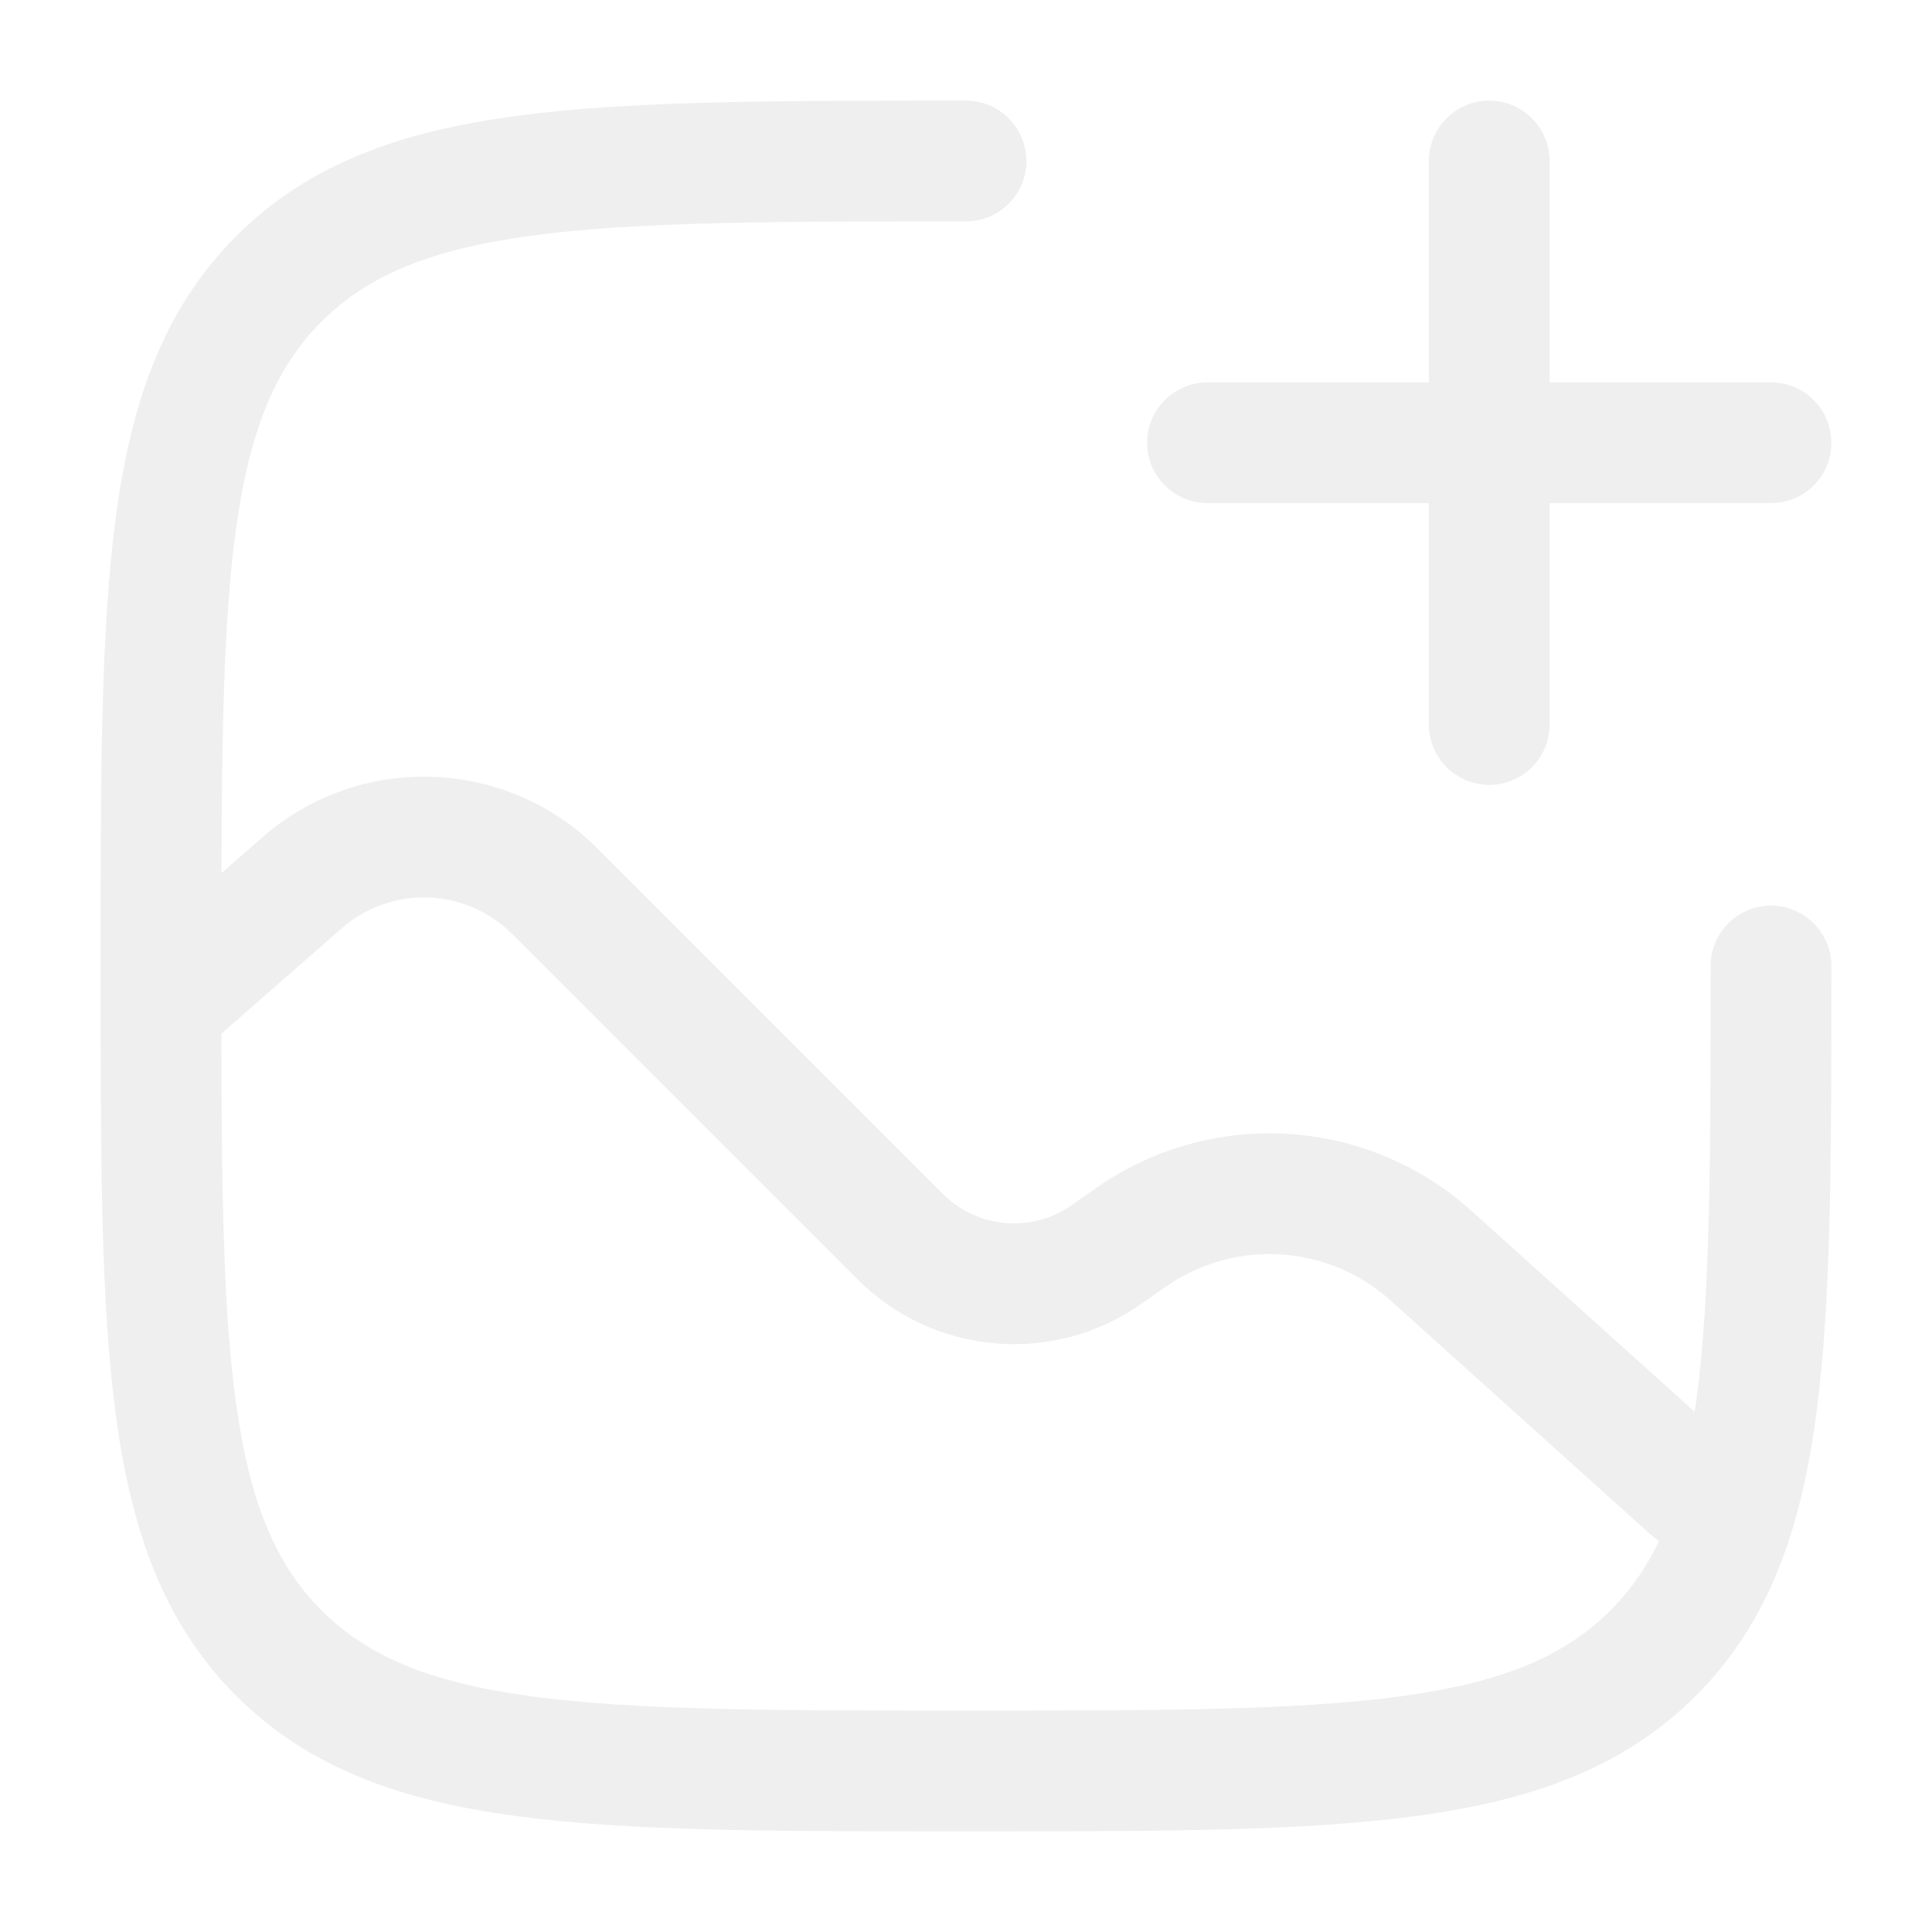
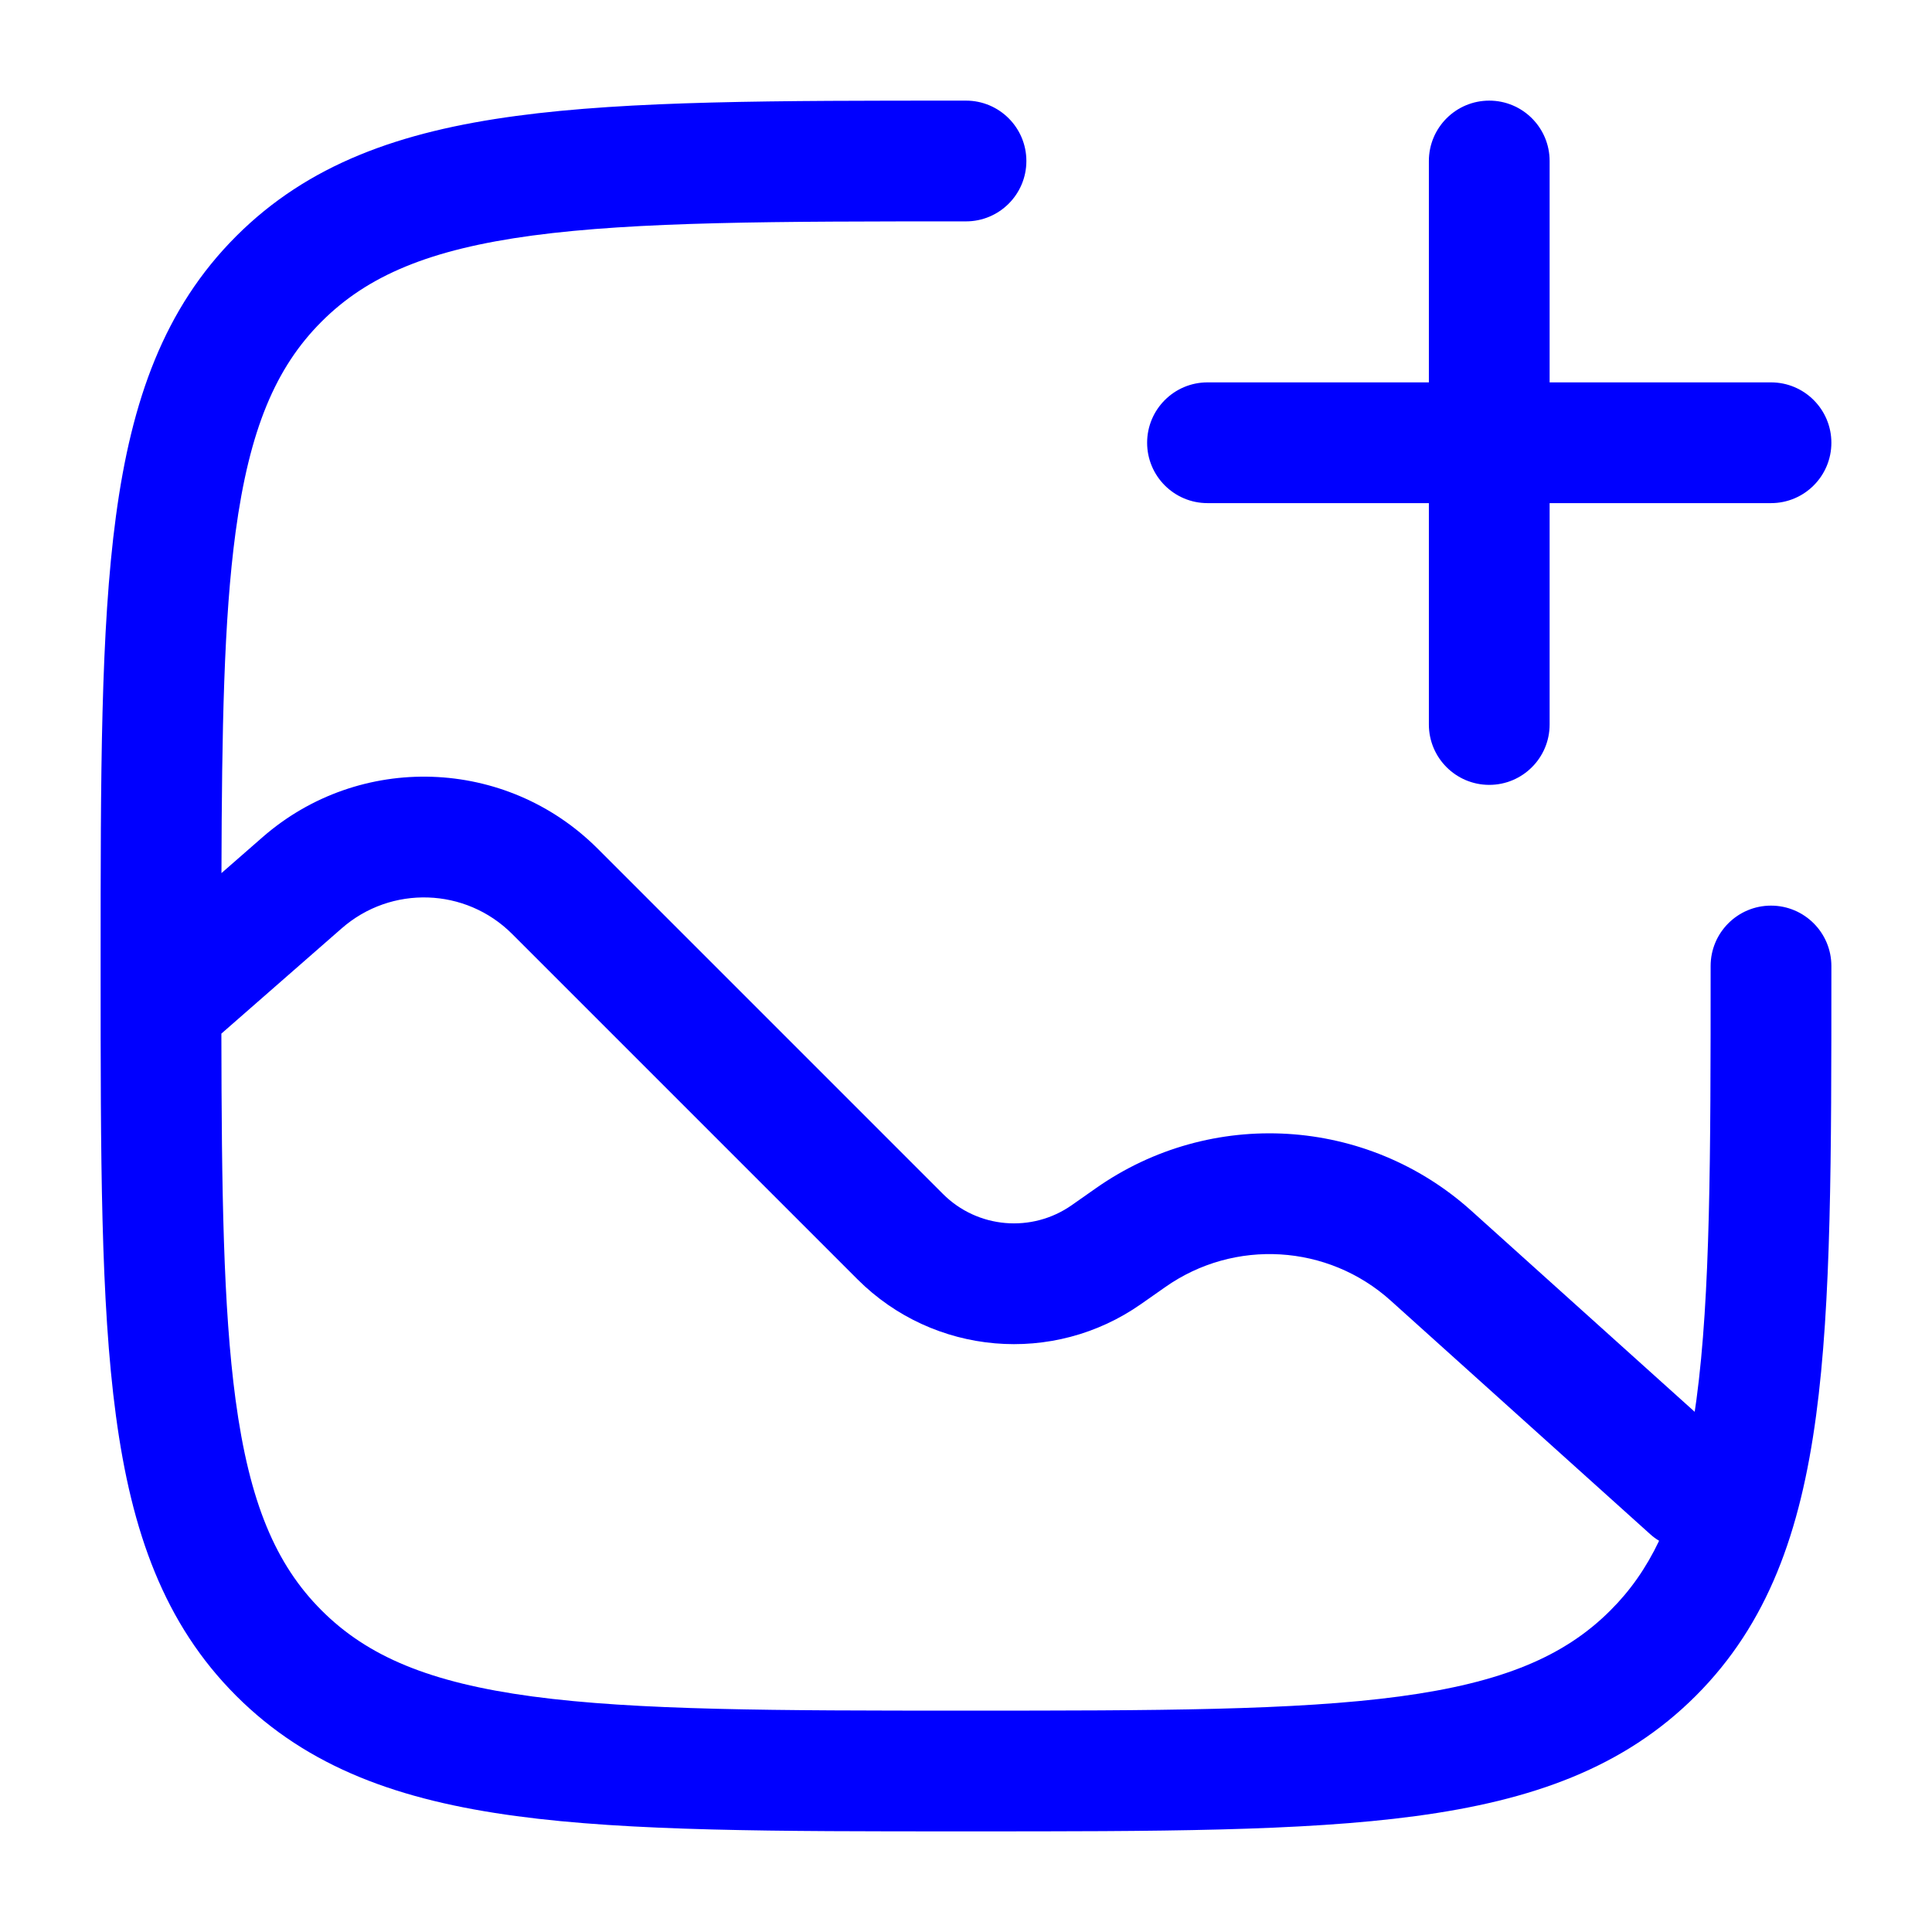
<svg xmlns="http://www.w3.org/2000/svg" width="24" height="24" viewBox="0 0 24 24" fill="none">
-   <path fill-rule="evenodd" clip-rule="evenodd" d="M18.5 1.25C18.914 1.25 19.25 1.586 19.25 2V4.75H22C22.414 4.75 22.75 5.086 22.75 5.5C22.75 5.914 22.414 6.25 22 6.25H19.25V9C19.25 9.414 18.914 9.75 18.5 9.75C18.086 9.75 17.75 9.414 17.75 9V6.25H15C14.586 6.25 14.25 5.914 14.25 5.5C14.25 5.086 14.586 4.75 15 4.75H17.75V2C17.75 1.586 18.086 1.25 18.5 1.25Z" fill="#EFEFEF" />
-   <path fill-rule="evenodd" clip-rule="evenodd" d="M12 1.25L11.943 1.25C9.634 1.25 7.825 1.25 6.414 1.44C4.969 1.634 3.829 2.039 2.934 2.934C2.039 3.829 1.634 4.969 1.44 6.414C1.25 7.825 1.25 9.634 1.25 11.943V12.057C1.25 14.366 1.25 16.175 1.44 17.586C1.634 19.031 2.039 20.171 2.934 21.066C3.829 21.961 4.969 22.366 6.414 22.56C7.825 22.75 9.634 22.75 11.943 22.75H12.057C14.366 22.75 16.175 22.75 17.586 22.56C19.031 22.366 20.171 21.961 21.066 21.066C21.961 20.171 22.366 19.031 22.56 17.586C22.75 16.175 22.75 14.366 22.75 12.057V12C22.75 11.586 22.414 11.25 22 11.25C21.586 11.25 21.25 11.586 21.25 12C21.25 14.378 21.248 16.086 21.074 17.386C21.067 17.438 21.06 17.488 21.052 17.538L18.278 15.041C16.979 13.872 15.044 13.755 13.613 14.761L13.315 14.97C12.818 15.319 12.142 15.261 11.713 14.831L7.423 10.541C6.287 9.406 4.466 9.345 3.258 10.403L2.751 10.846C2.756 9.054 2.781 7.693 2.926 6.614C3.098 5.335 3.425 4.564 3.995 3.995C4.564 3.425 5.335 3.098 6.614 2.926C7.914 2.752 9.622 2.75 12 2.75C12.414 2.75 12.75 2.414 12.75 2C12.75 1.586 12.414 1.25 12 1.25ZM2.926 17.386C3.098 18.665 3.425 19.436 3.995 20.005C4.564 20.575 5.335 20.902 6.614 21.074C7.914 21.248 9.622 21.25 12 21.25C14.378 21.25 16.086 21.248 17.386 21.074C18.665 20.902 19.436 20.575 20.005 20.005C20.249 19.762 20.448 19.481 20.61 19.14C20.571 19.117 20.533 19.089 20.498 19.057L17.275 16.156C16.495 15.454 15.334 15.385 14.476 15.988L14.178 16.197C13.084 16.966 11.597 16.837 10.652 15.892L6.362 11.602C5.785 11.025 4.86 10.994 4.245 11.532L2.75 12.84C2.753 14.788 2.773 16.245 2.926 17.386Z" fill="#EFEFEF" />
+   <path fill-rule="evenodd" clip-rule="evenodd" d="M18.5 1.25C18.914 1.25 19.25 1.586 19.25 2V4.75H22C22.414 4.75 22.75 5.086 22.75 5.5C22.75 5.914 22.414 6.25 22 6.25H19.25V9C19.25 9.414 18.914 9.75 18.5 9.75C18.086 9.75 17.75 9.414 17.75 9V6.25H15C14.586 6.25 14.25 5.914 14.25 5.5C14.25 5.086 14.586 4.75 15 4.75H17.75V2C17.75 1.586 18.086 1.25 18.5 1.25Z" fill="#0000FF" />
+   <path fill-rule="evenodd" clip-rule="evenodd" d="M12 1.25L11.943 1.25C9.634 1.25 7.825 1.25 6.414 1.44C4.969 1.634 3.829 2.039 2.934 2.934C2.039 3.829 1.634 4.969 1.44 6.414C1.25 7.825 1.25 9.634 1.25 11.943V12.057C1.25 14.366 1.25 16.175 1.44 17.586C1.634 19.031 2.039 20.171 2.934 21.066C3.829 21.961 4.969 22.366 6.414 22.56C7.825 22.75 9.634 22.75 11.943 22.75H12.057C14.366 22.75 16.175 22.75 17.586 22.56C19.031 22.366 20.171 21.961 21.066 21.066C21.961 20.171 22.366 19.031 22.56 17.586C22.75 16.175 22.75 14.366 22.75 12.057V12C22.75 11.586 22.414 11.25 22 11.25C21.586 11.25 21.25 11.586 21.25 12C21.25 14.378 21.248 16.086 21.074 17.386C21.067 17.438 21.06 17.488 21.052 17.538L18.278 15.041C16.979 13.872 15.044 13.755 13.613 14.761L13.315 14.97C12.818 15.319 12.142 15.261 11.713 14.831L7.423 10.541C6.287 9.406 4.466 9.345 3.258 10.403L2.751 10.846C2.756 9.054 2.781 7.693 2.926 6.614C3.098 5.335 3.425 4.564 3.995 3.995C4.564 3.425 5.335 3.098 6.614 2.926C7.914 2.752 9.622 2.75 12 2.75C12.414 2.75 12.75 2.414 12.75 2C12.75 1.586 12.414 1.25 12 1.25ZM2.926 17.386C3.098 18.665 3.425 19.436 3.995 20.005C4.564 20.575 5.335 20.902 6.614 21.074C7.914 21.248 9.622 21.25 12 21.25C14.378 21.25 16.086 21.248 17.386 21.074C18.665 20.902 19.436 20.575 20.005 20.005C20.249 19.762 20.448 19.481 20.61 19.14C20.571 19.117 20.533 19.089 20.498 19.057L17.275 16.156C16.495 15.454 15.334 15.385 14.476 15.988L14.178 16.197C13.084 16.966 11.597 16.837 10.652 15.892L6.362 11.602C5.785 11.025 4.86 10.994 4.245 11.532L2.75 12.84C2.753 14.788 2.773 16.245 2.926 17.386Z" fill="#0000FF" />
</svg>
